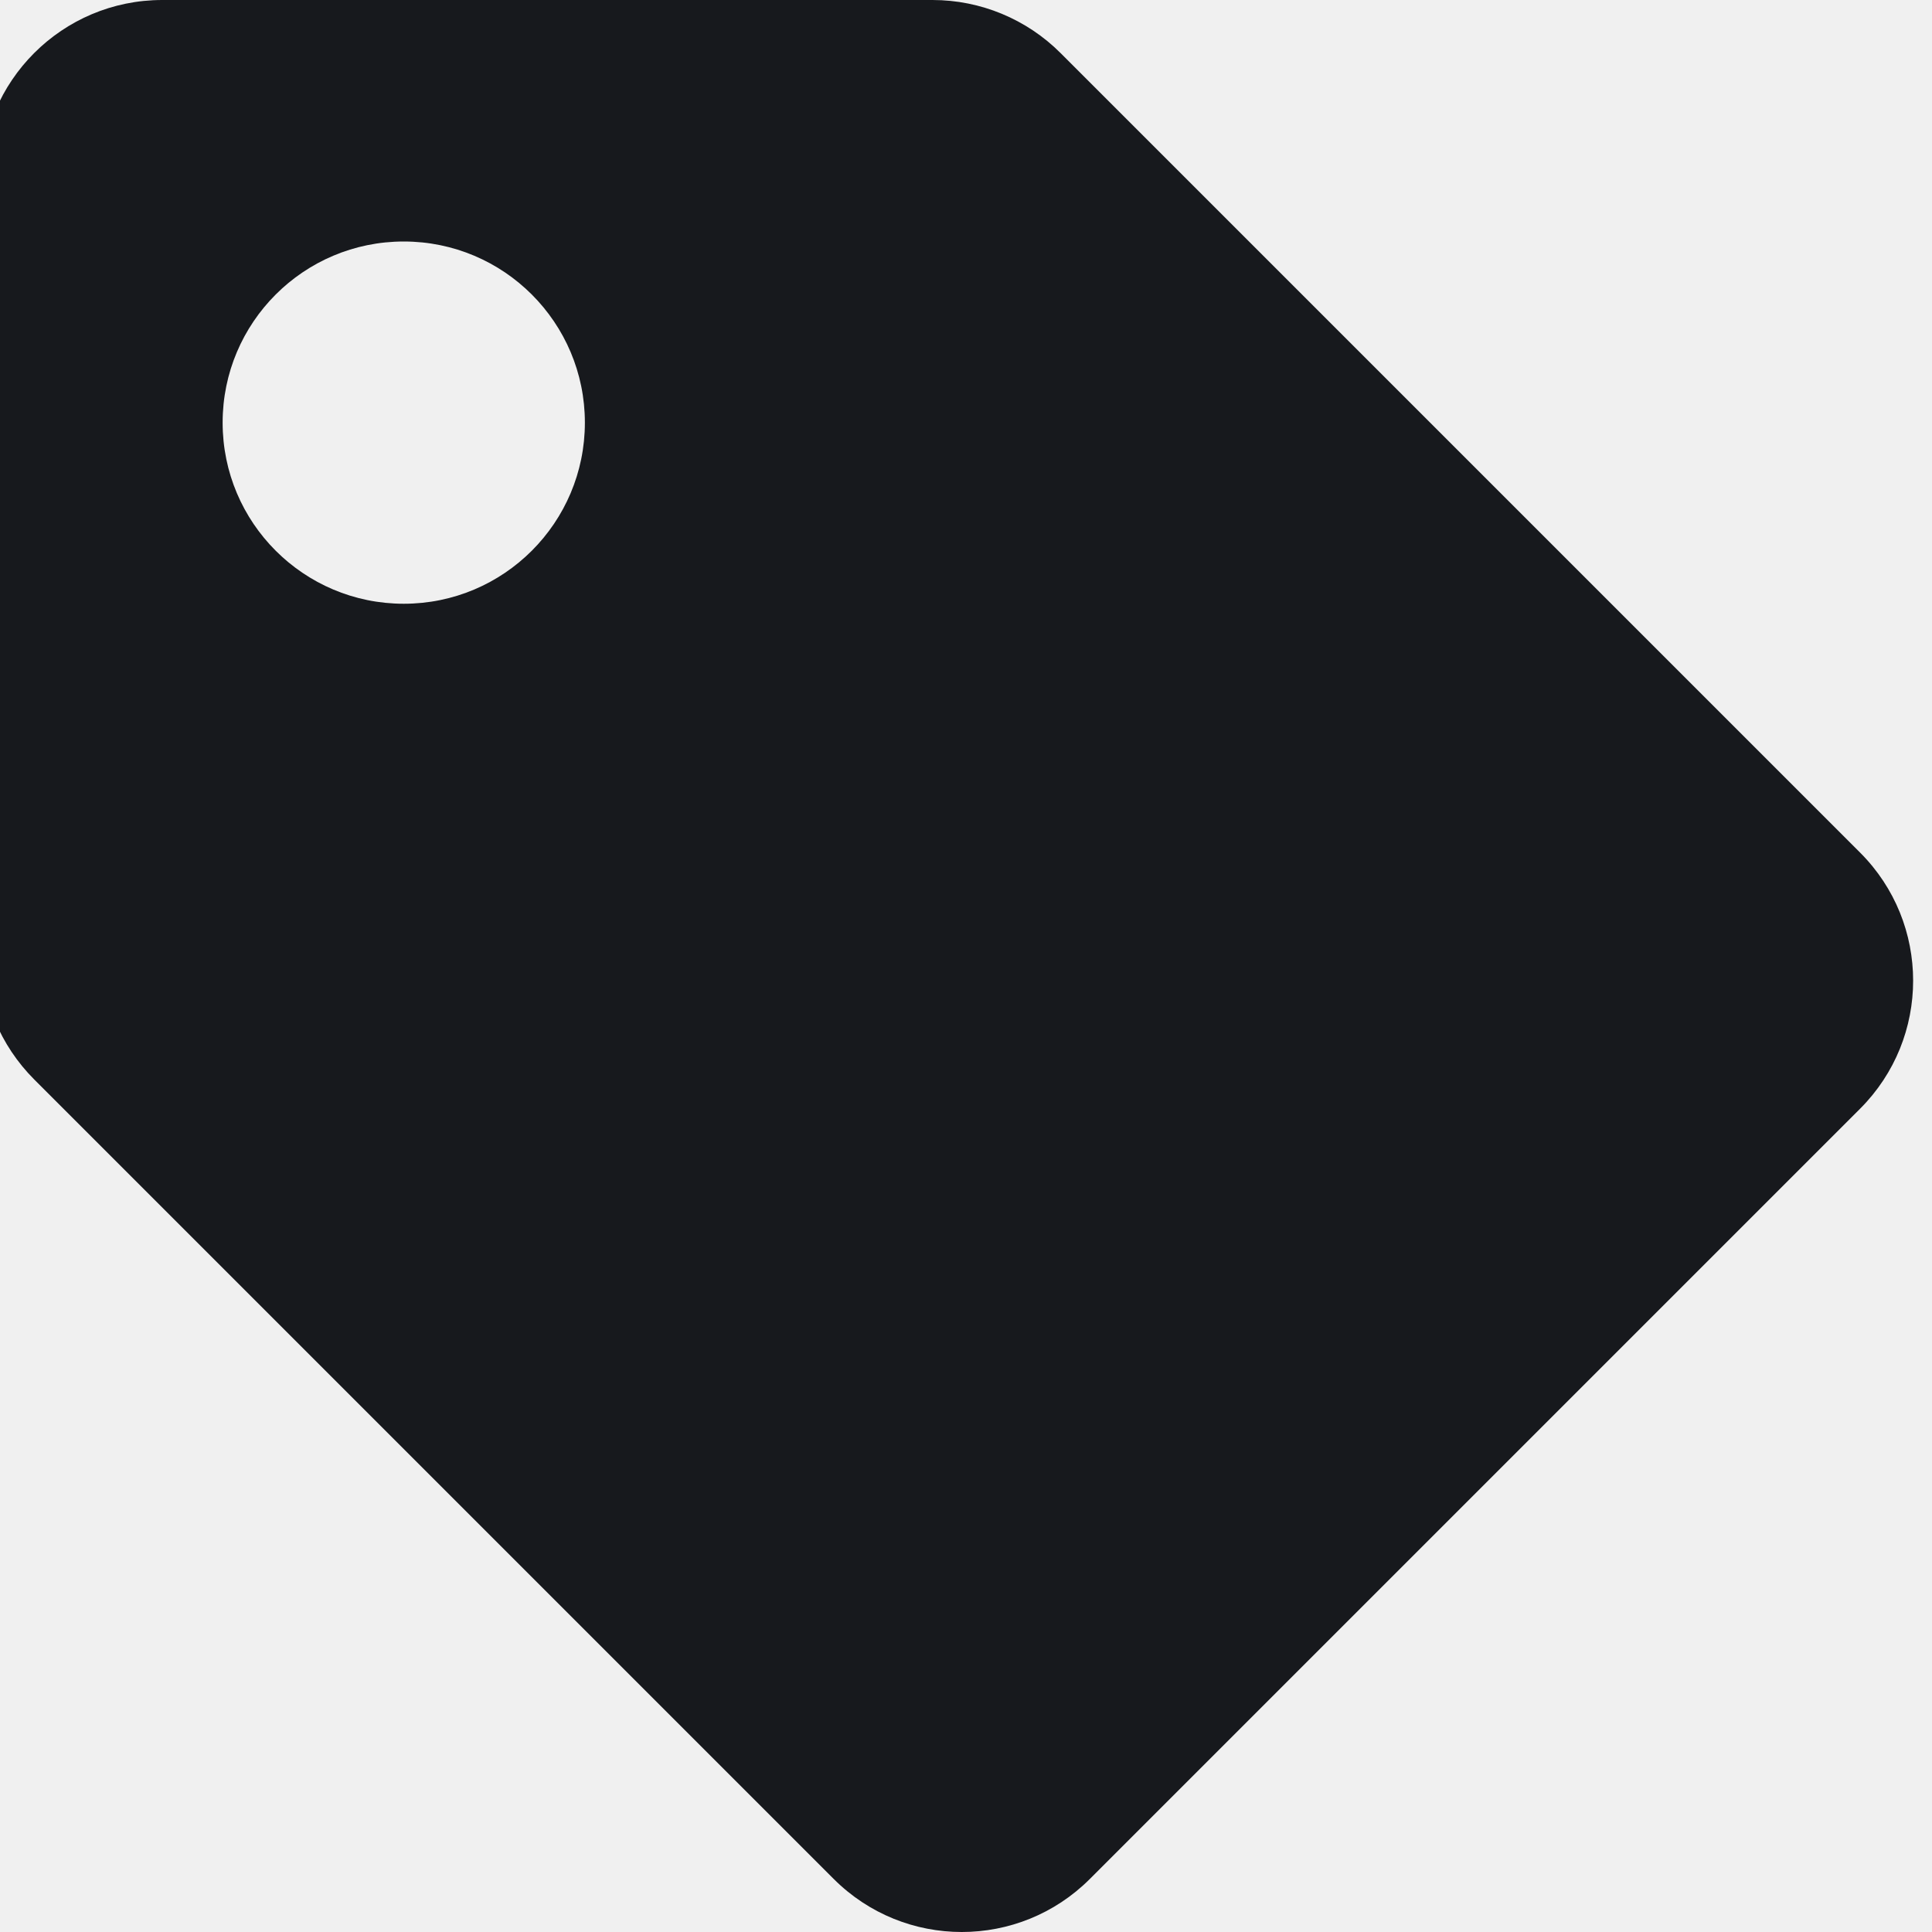
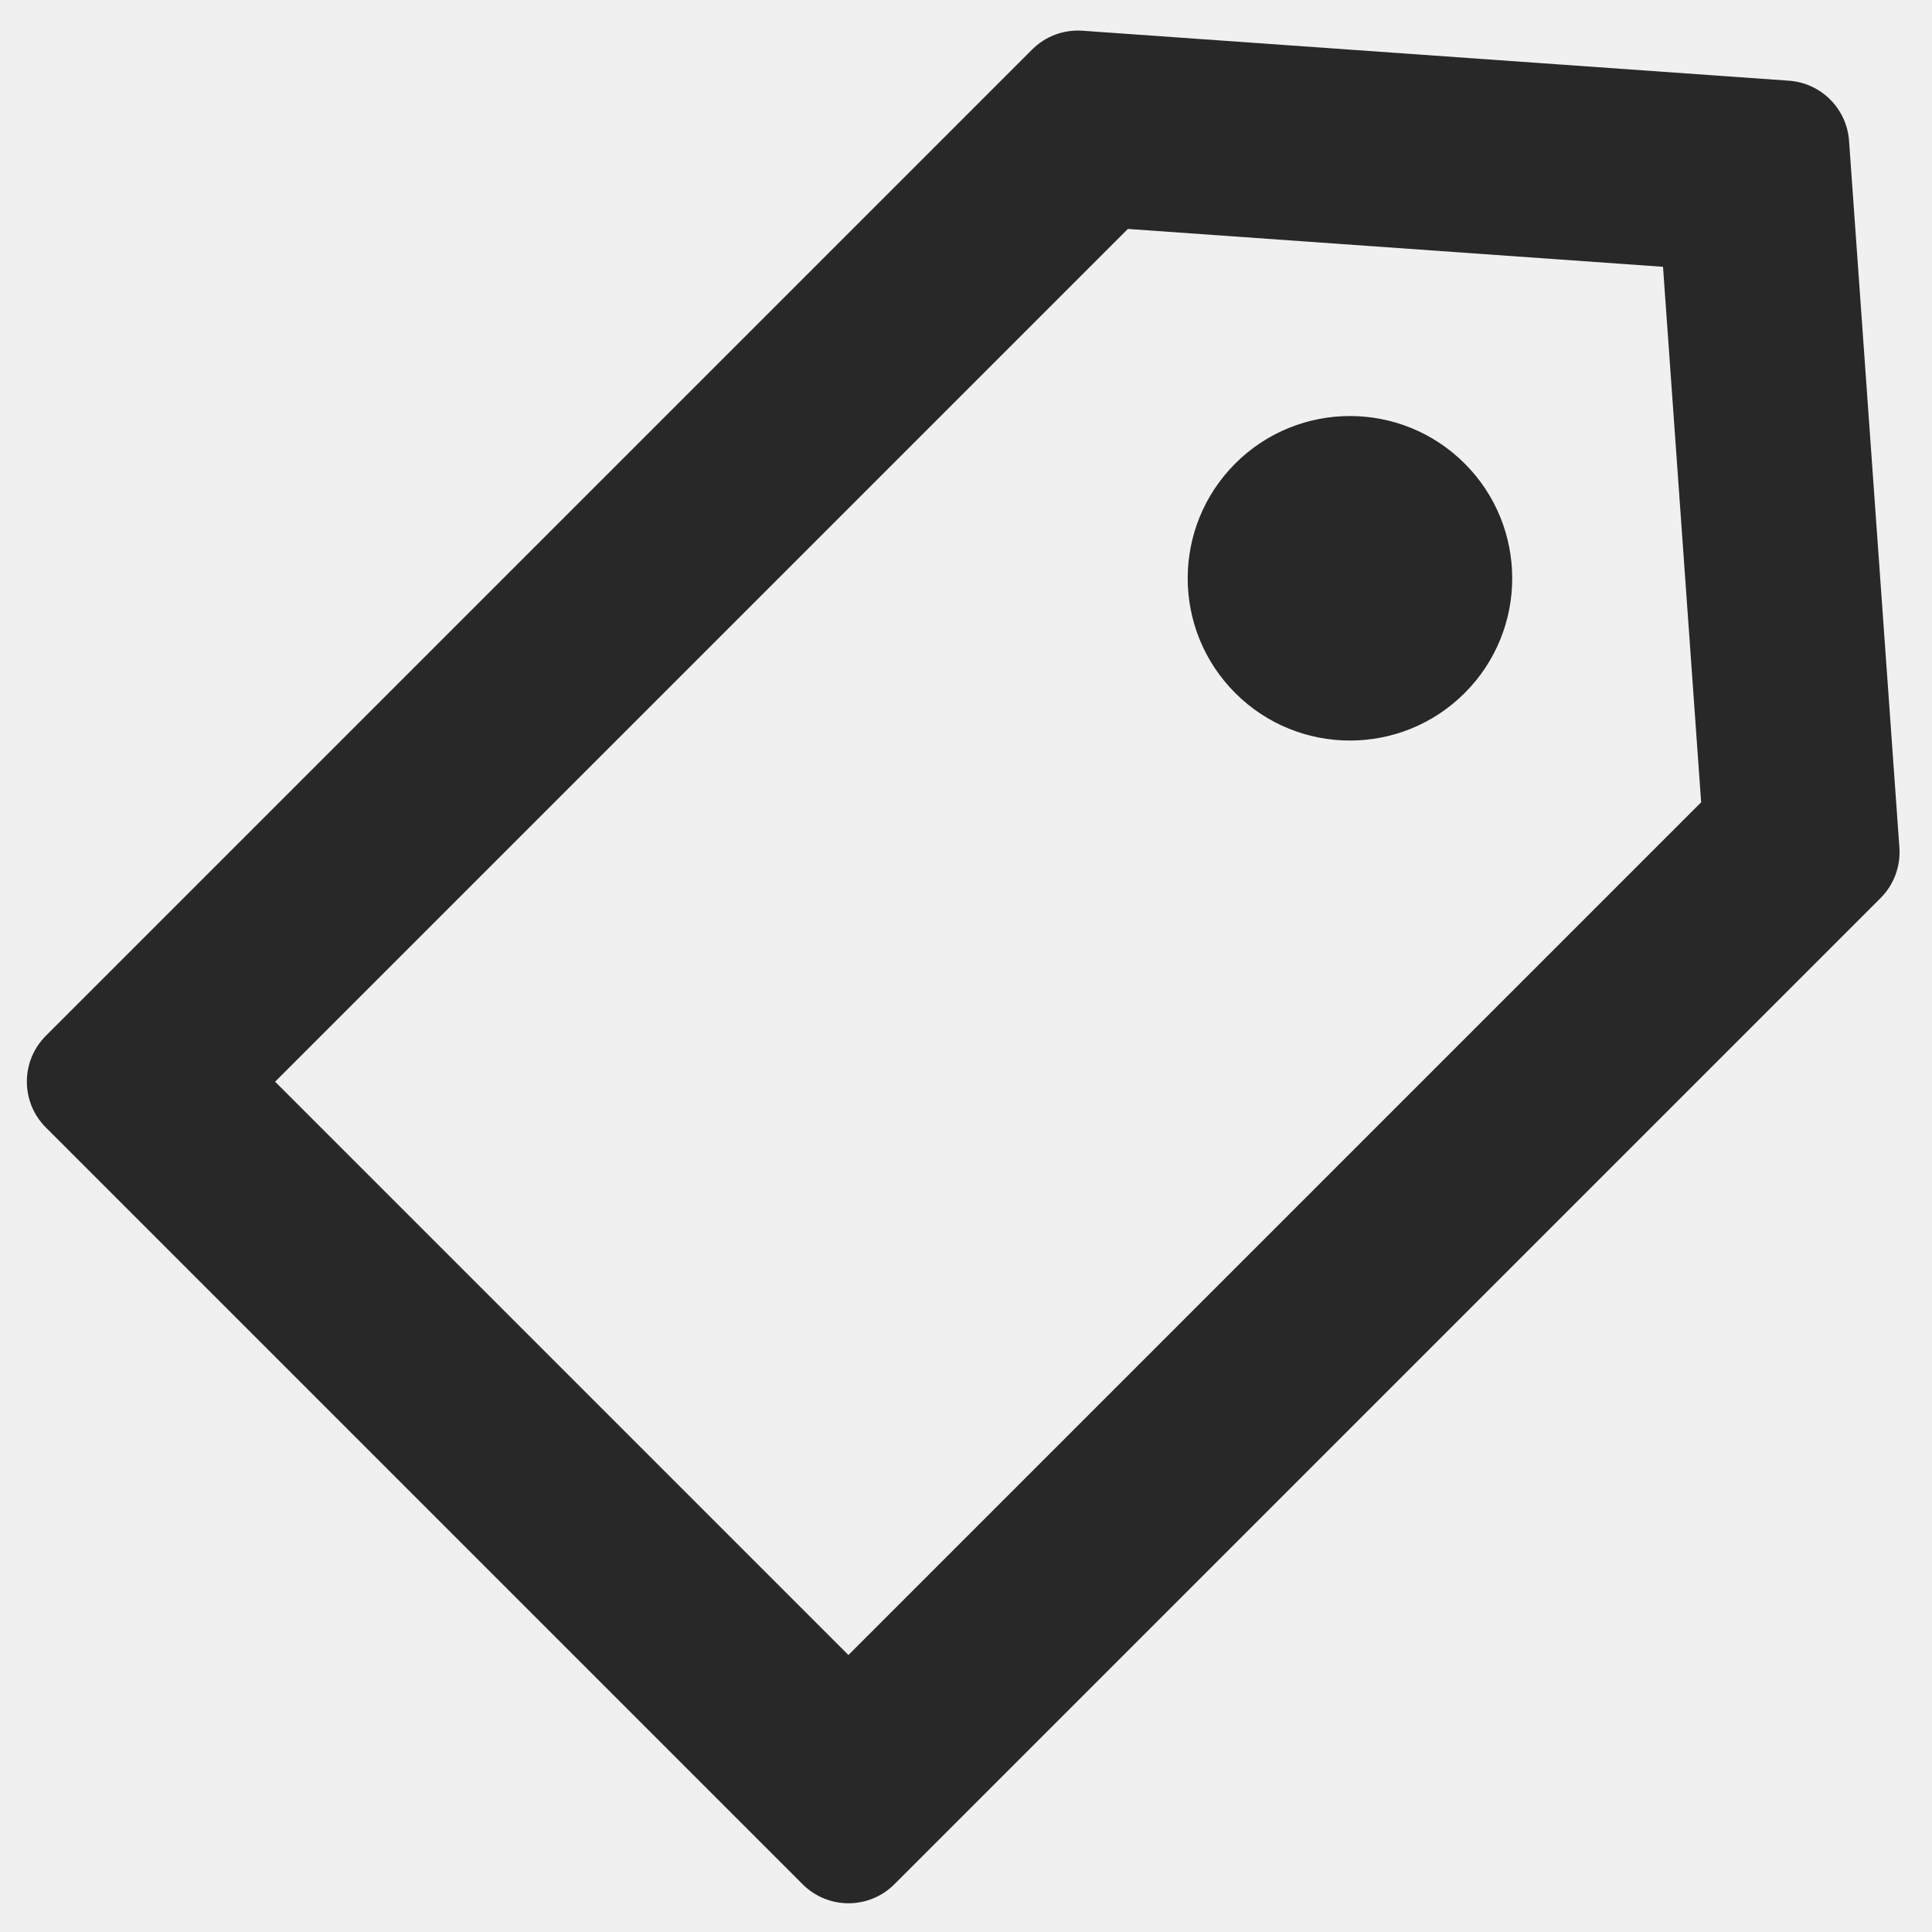
- <svg xmlns="http://www.w3.org/2000/svg" xmlns:xlink="http://www.w3.org/1999/xlink" width="512px" height="512px" viewBox="0 0 512 512" version="1.1">
-   <defs>
-     <path d="M-5,252.118 L-5,48 C-5,21.49 16.49,0 43,0 L247.118,0 C259.848,6.65676412e-05 272.057,5.057 281.059,14.059 L492.941,225.941 C511.686,244.686 511.686,275.078 492.941,293.823 L288.823,497.941 C270.078,516.686 239.686,516.686 220.941,497.941 L9.059,286.059 C0.057,277.057 -5,264.848 -5,252.118 Z M107,64 C80.49,64 59,85.49 59,112 C59,138.51 80.49,160 107,160 C133.51,160 155,138.51 155,112 C155,85.49 133.51,64 107,64 Z" id="path-1" />
-   </defs>
+ <svg xmlns="http://www.w3.org/2000/svg" width="512px" height="512px" viewBox="0 0 512 512" version="1.1">
  <g id="tag" stroke="none" stroke-width="1" fill="none" fill-rule="evenodd">
-     <mask id="mask-2" fill="white">
-       <use xlink:href="#path-1" />
-     </mask>
-     <use id="Mask" fill="#17191D" xlink:href="#path-1" />
+     <path d="M145.672,76.469 L287.41,-46.539 C293.872,-52.148 303.479,-52.15 309.944,-46.545 L451.827,76.469 C455.591,79.732 457.753,84.466 457.753,89.446 L457.753,459.073 C457.753,468.561 450.057,476.253 440.563,476.253 L156.942,476.253 C147.448,476.253 139.753,468.561 139.753,459.073 L139.753,89.441 C139.753,84.464 141.912,79.732 145.672,76.469 Z M191.32,105.11 L191.32,424.714 L406.185,424.714 L406.185,105.126 L298.691,11.928 L191.32,105.11 Z M298.399,171.96 C274.651,171.96 255.399,152.709 255.399,128.96 C255.399,105.212 274.651,85.96 298.399,85.96 C322.147,85.96 341.399,105.212 341.399,128.96 C341.399,152.709 322.147,171.96 298.399,171.96 Z" id="Combined-Shape" fill="#282828" transform="translate(298.7526, 212.7526) rotate(-315) translate(-298.7526, -212.7526) " />
  </g>
</svg>
